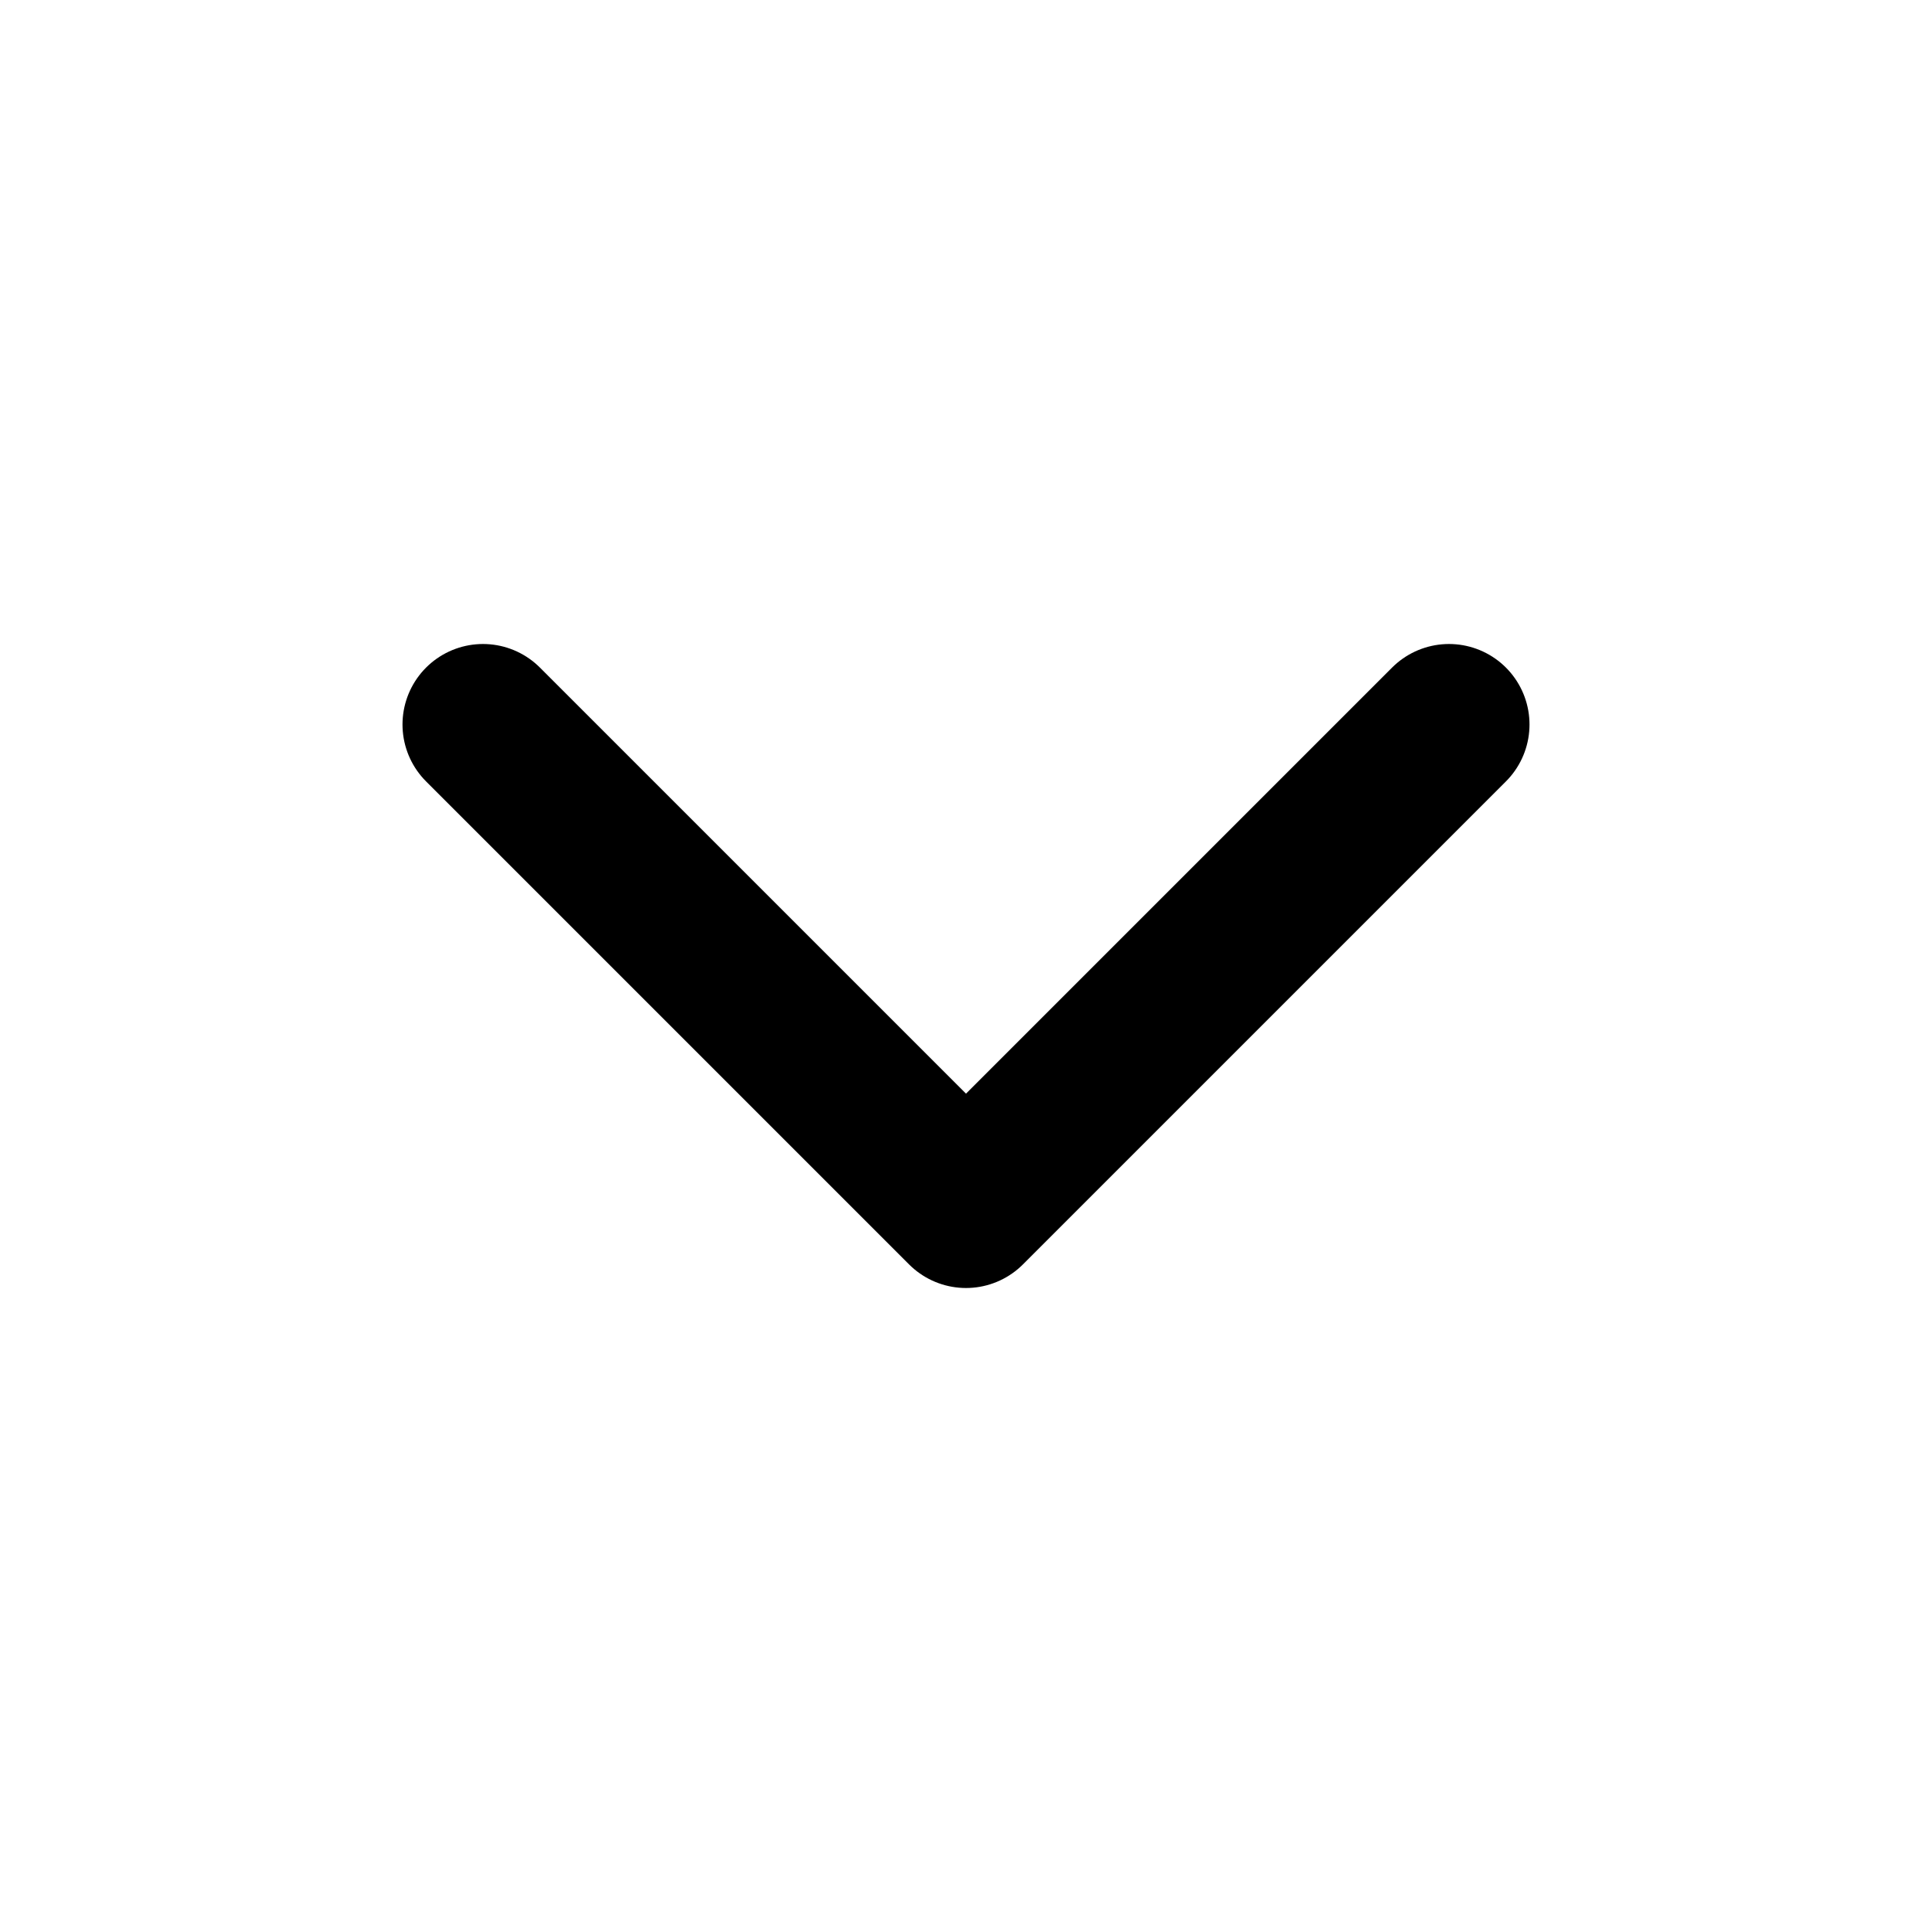
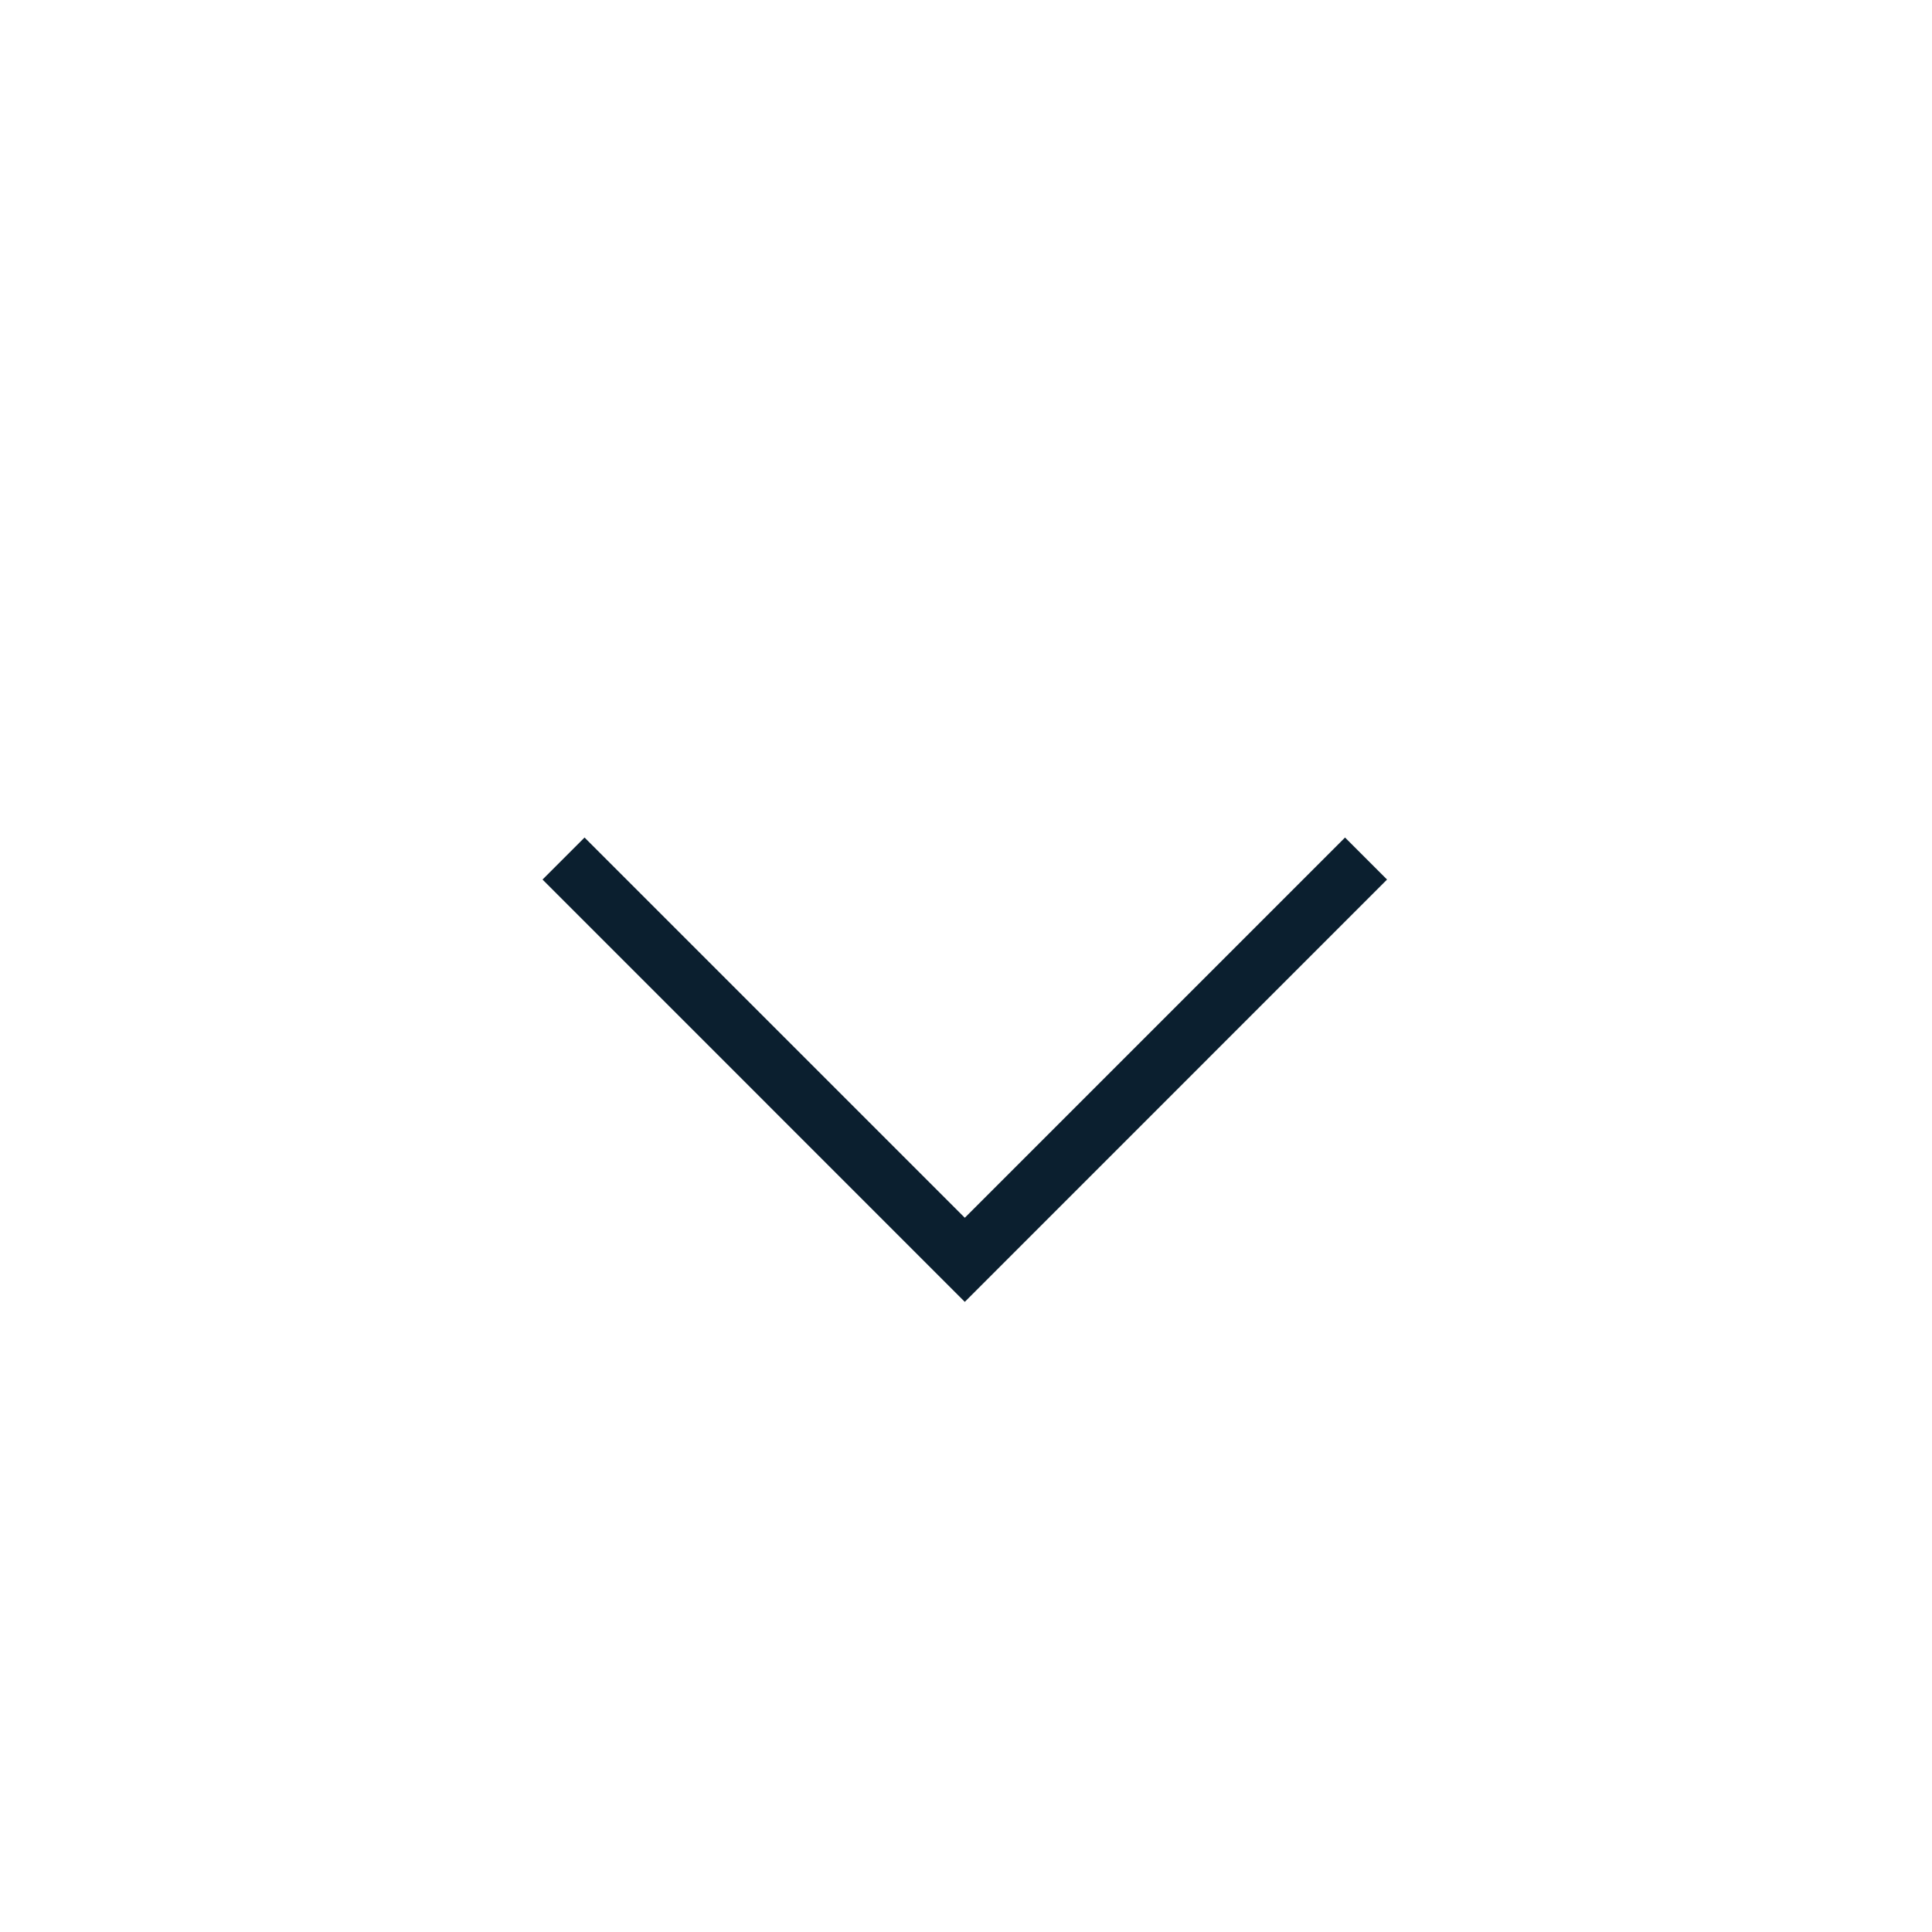
- <svg xmlns="http://www.w3.org/2000/svg" width="800px" height="800px" viewBox="0 0 24 24" fill="none">
-   <path d="M6 9L12 15L18 9" stroke="#000000" stroke-width="2" stroke-linecap="round" stroke-linejoin="round" />
+ <svg xmlns="http://www.w3.org/2000/svg" width="32" height="32" viewBox="0 0 32 32" fill="none">
+   <path fill-rule="evenodd" clip-rule="evenodd" d="M8.986 14.568L9.682 13.872L15.98 20.17L22.278 13.872L22.974 14.568L15.98 21.563L8.986 14.568Z" fill="#0B1F2F" />
</svg>
